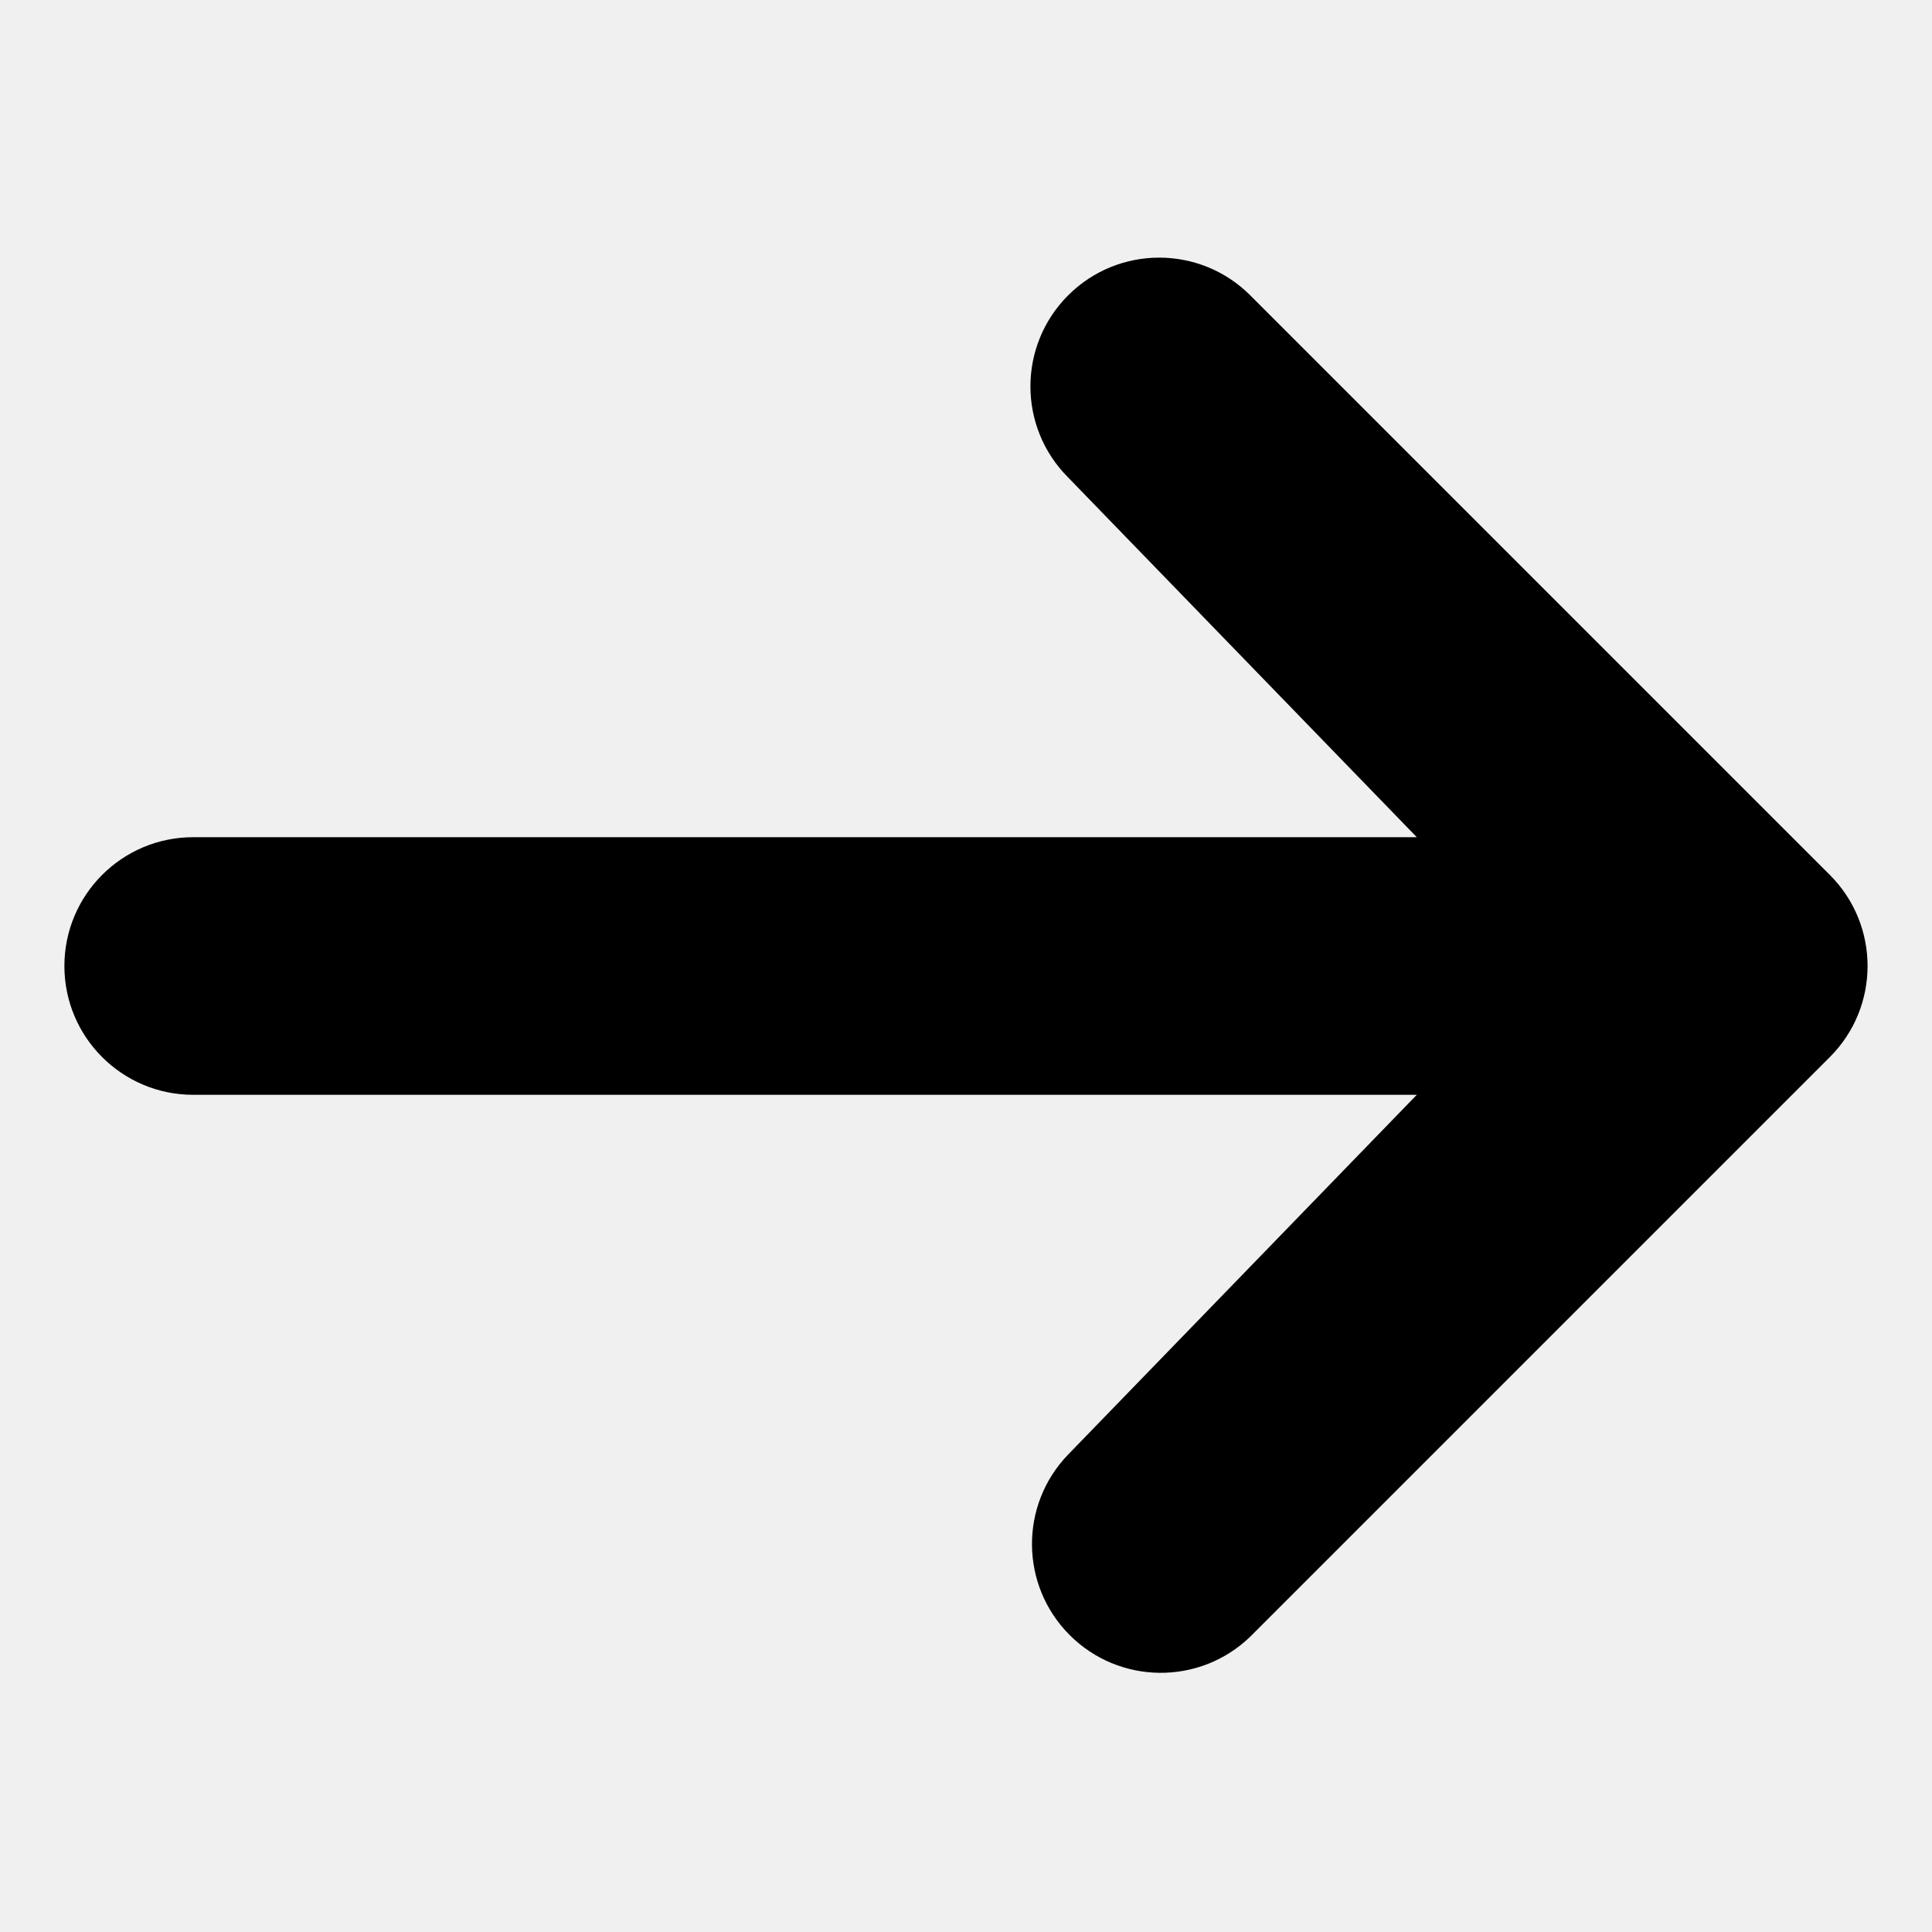
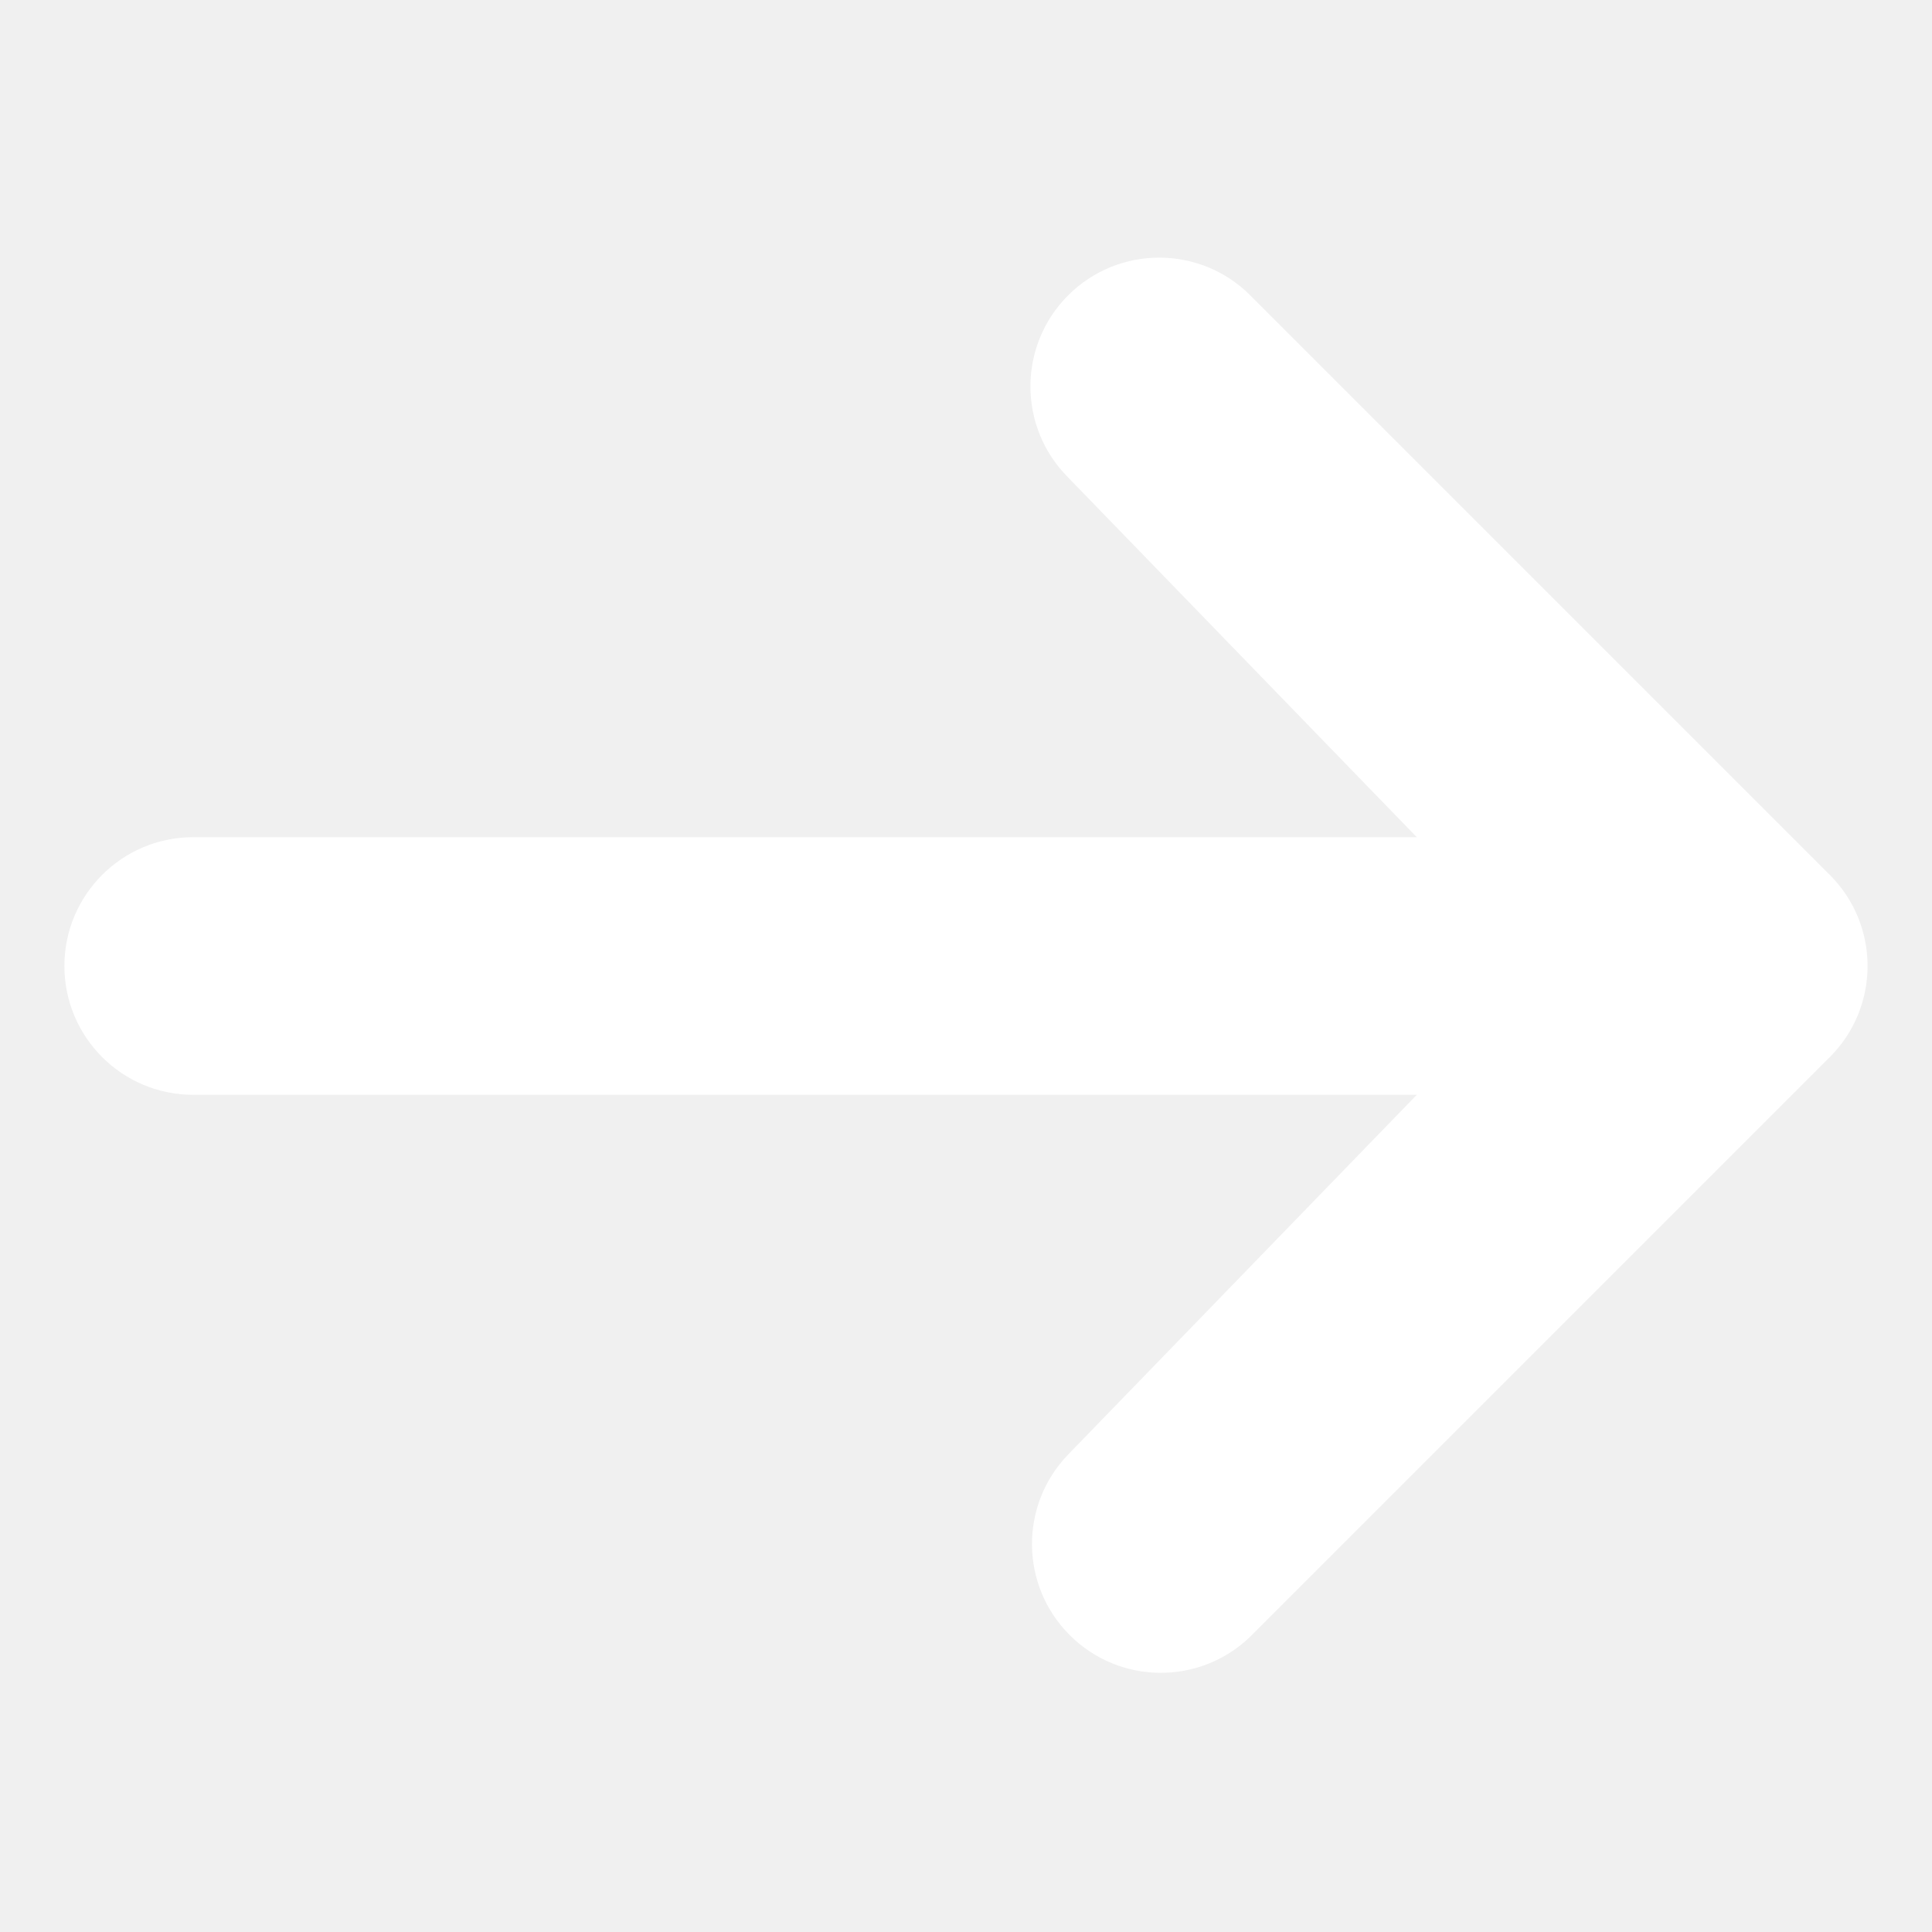
<svg xmlns="http://www.w3.org/2000/svg" width="1em" height="1em" viewBox="0 0 15 15">
-   <path fill="currentColor" d="M8.293 2.293a1 1 0 0 1 1.414 0l4.5 4.5a1 1 0 0 1 0 1.414l-4.5 4.5a1 1 0 0 1-1.414-1.414L11 8.5H1.5a1 1 0 0 1 0-2H11L8.293 3.707a1 1 0 0 1 0-1.414Z" />
+   <path fill="white" d="M8.293 2.293a1 1 0 0 1 1.414 0l4.5 4.5a1 1 0 0 1 0 1.414l-4.5 4.5a1 1 0 0 1-1.414-1.414L11 8.5H1.5a1 1 0 0 1 0-2H11L8.293 3.707a1 1 0 0 1 0-1.414Z" />
</svg>
